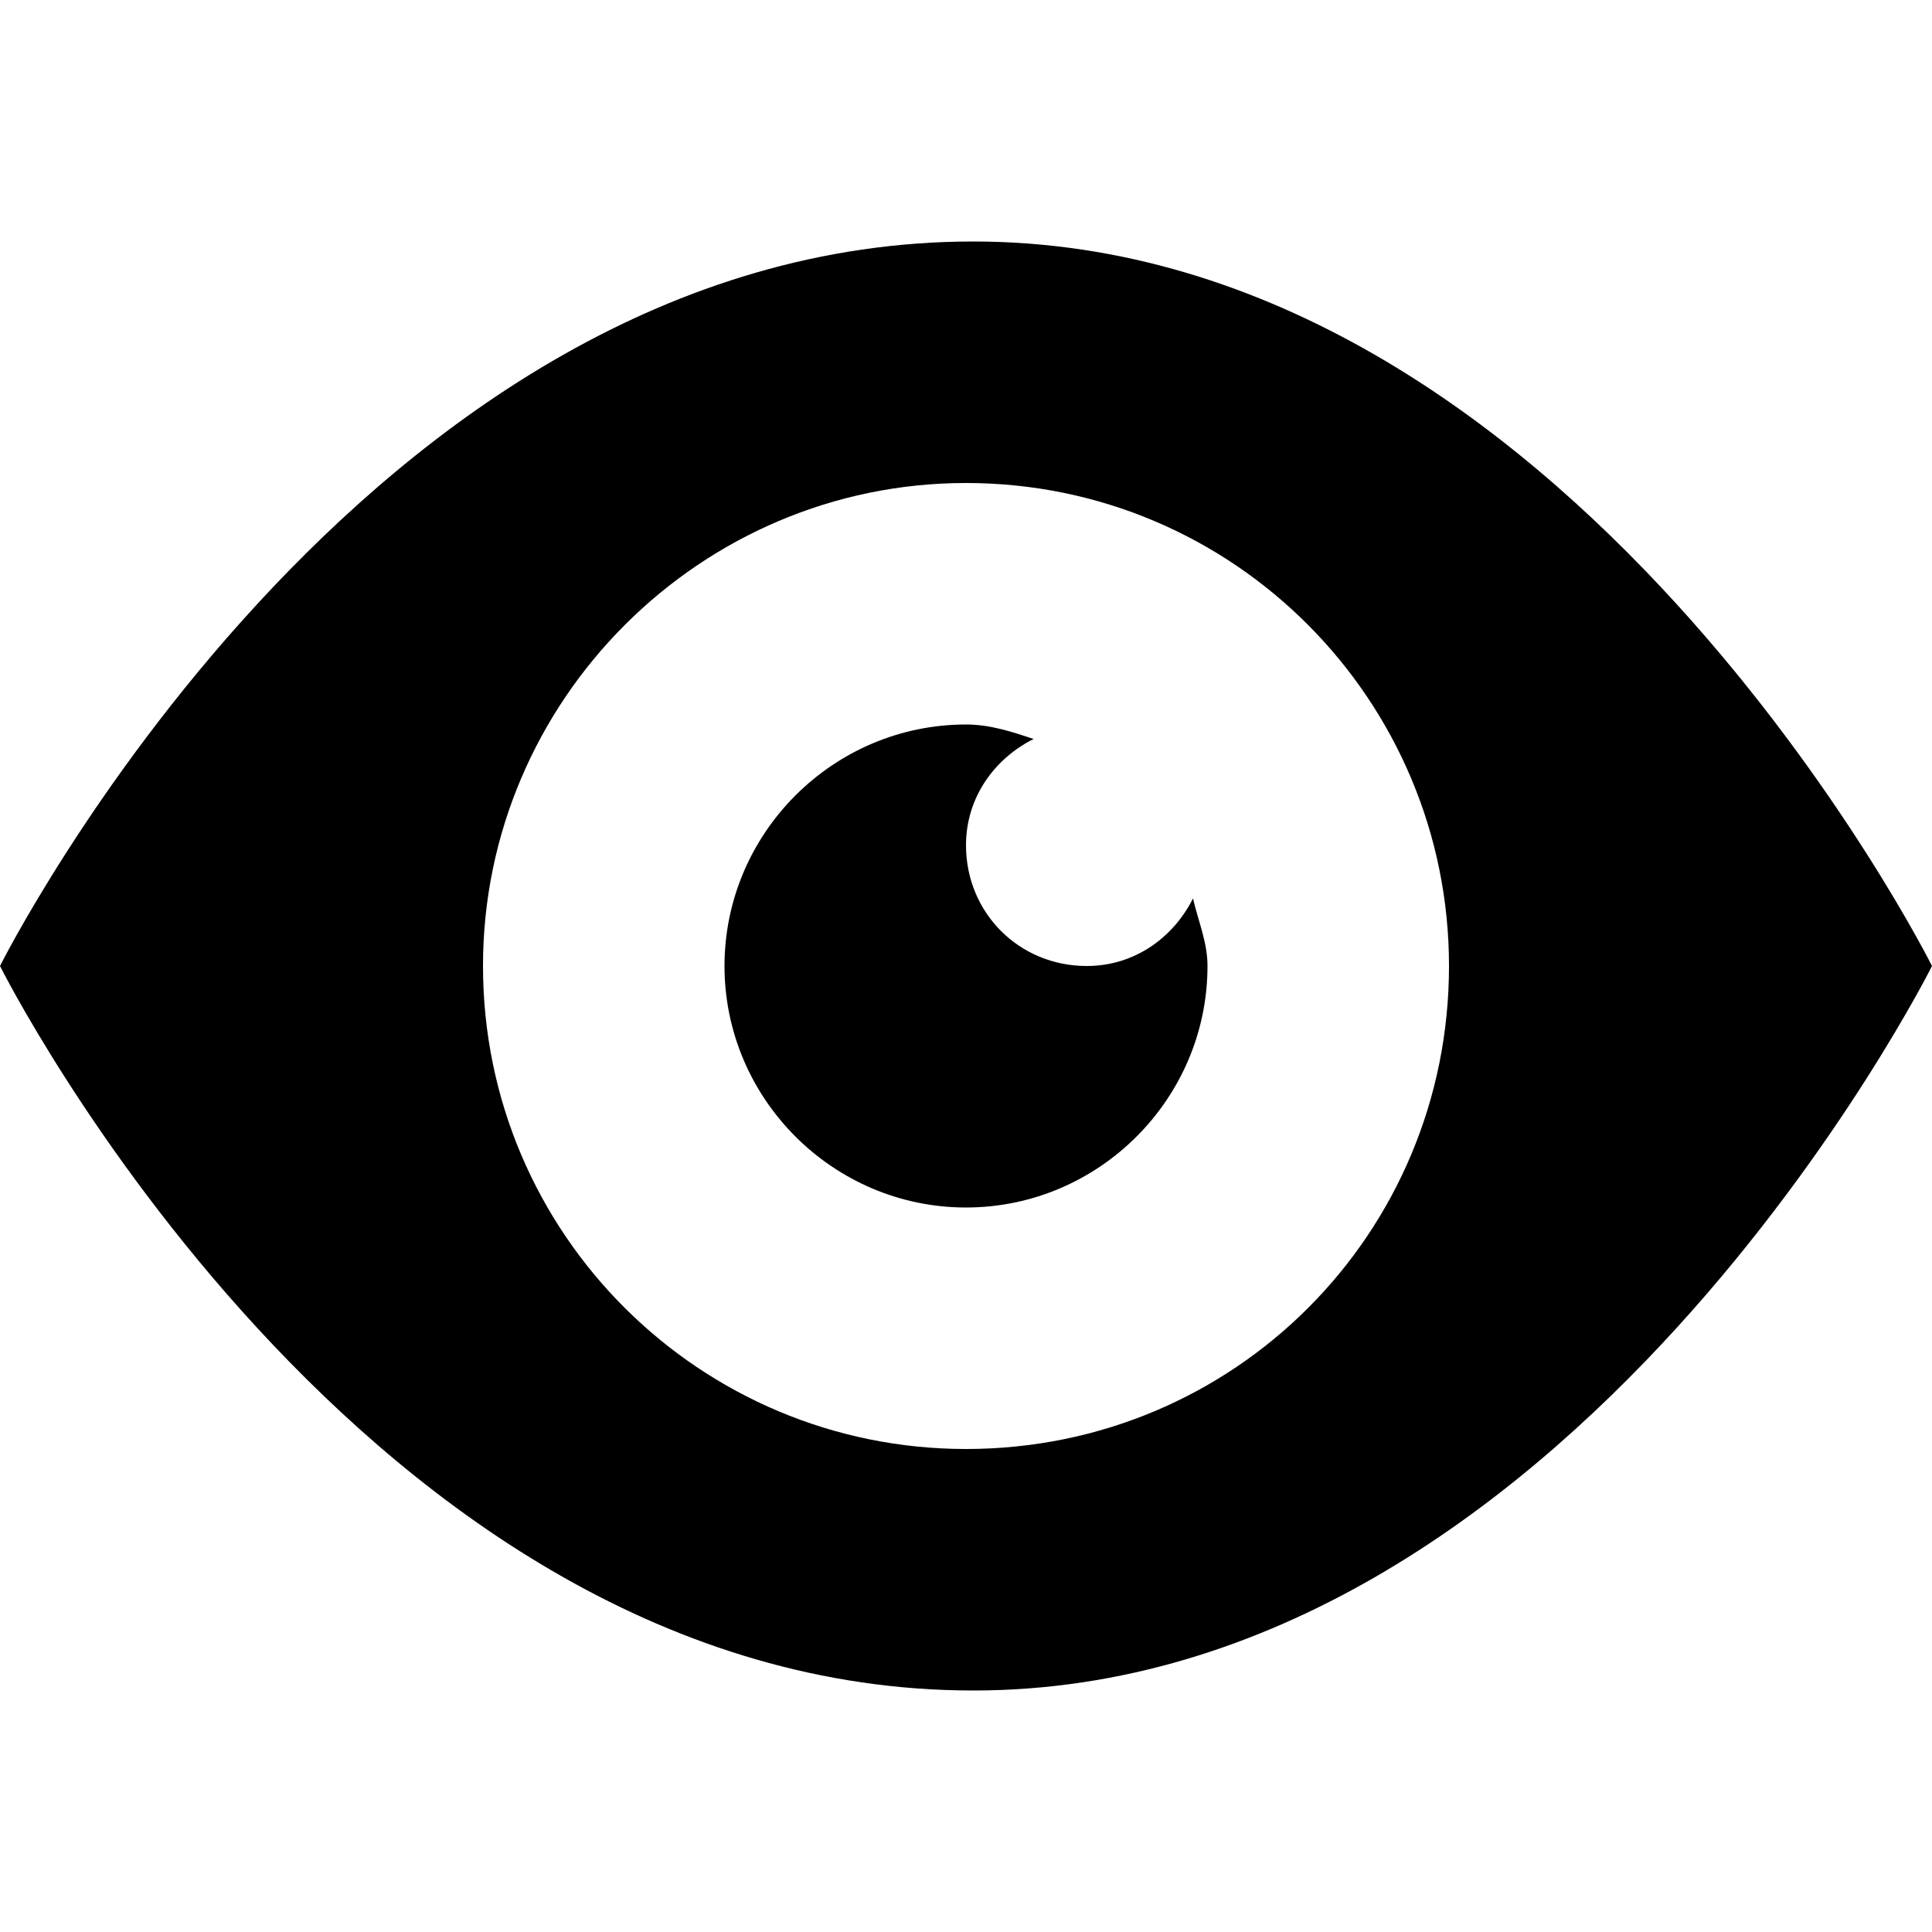
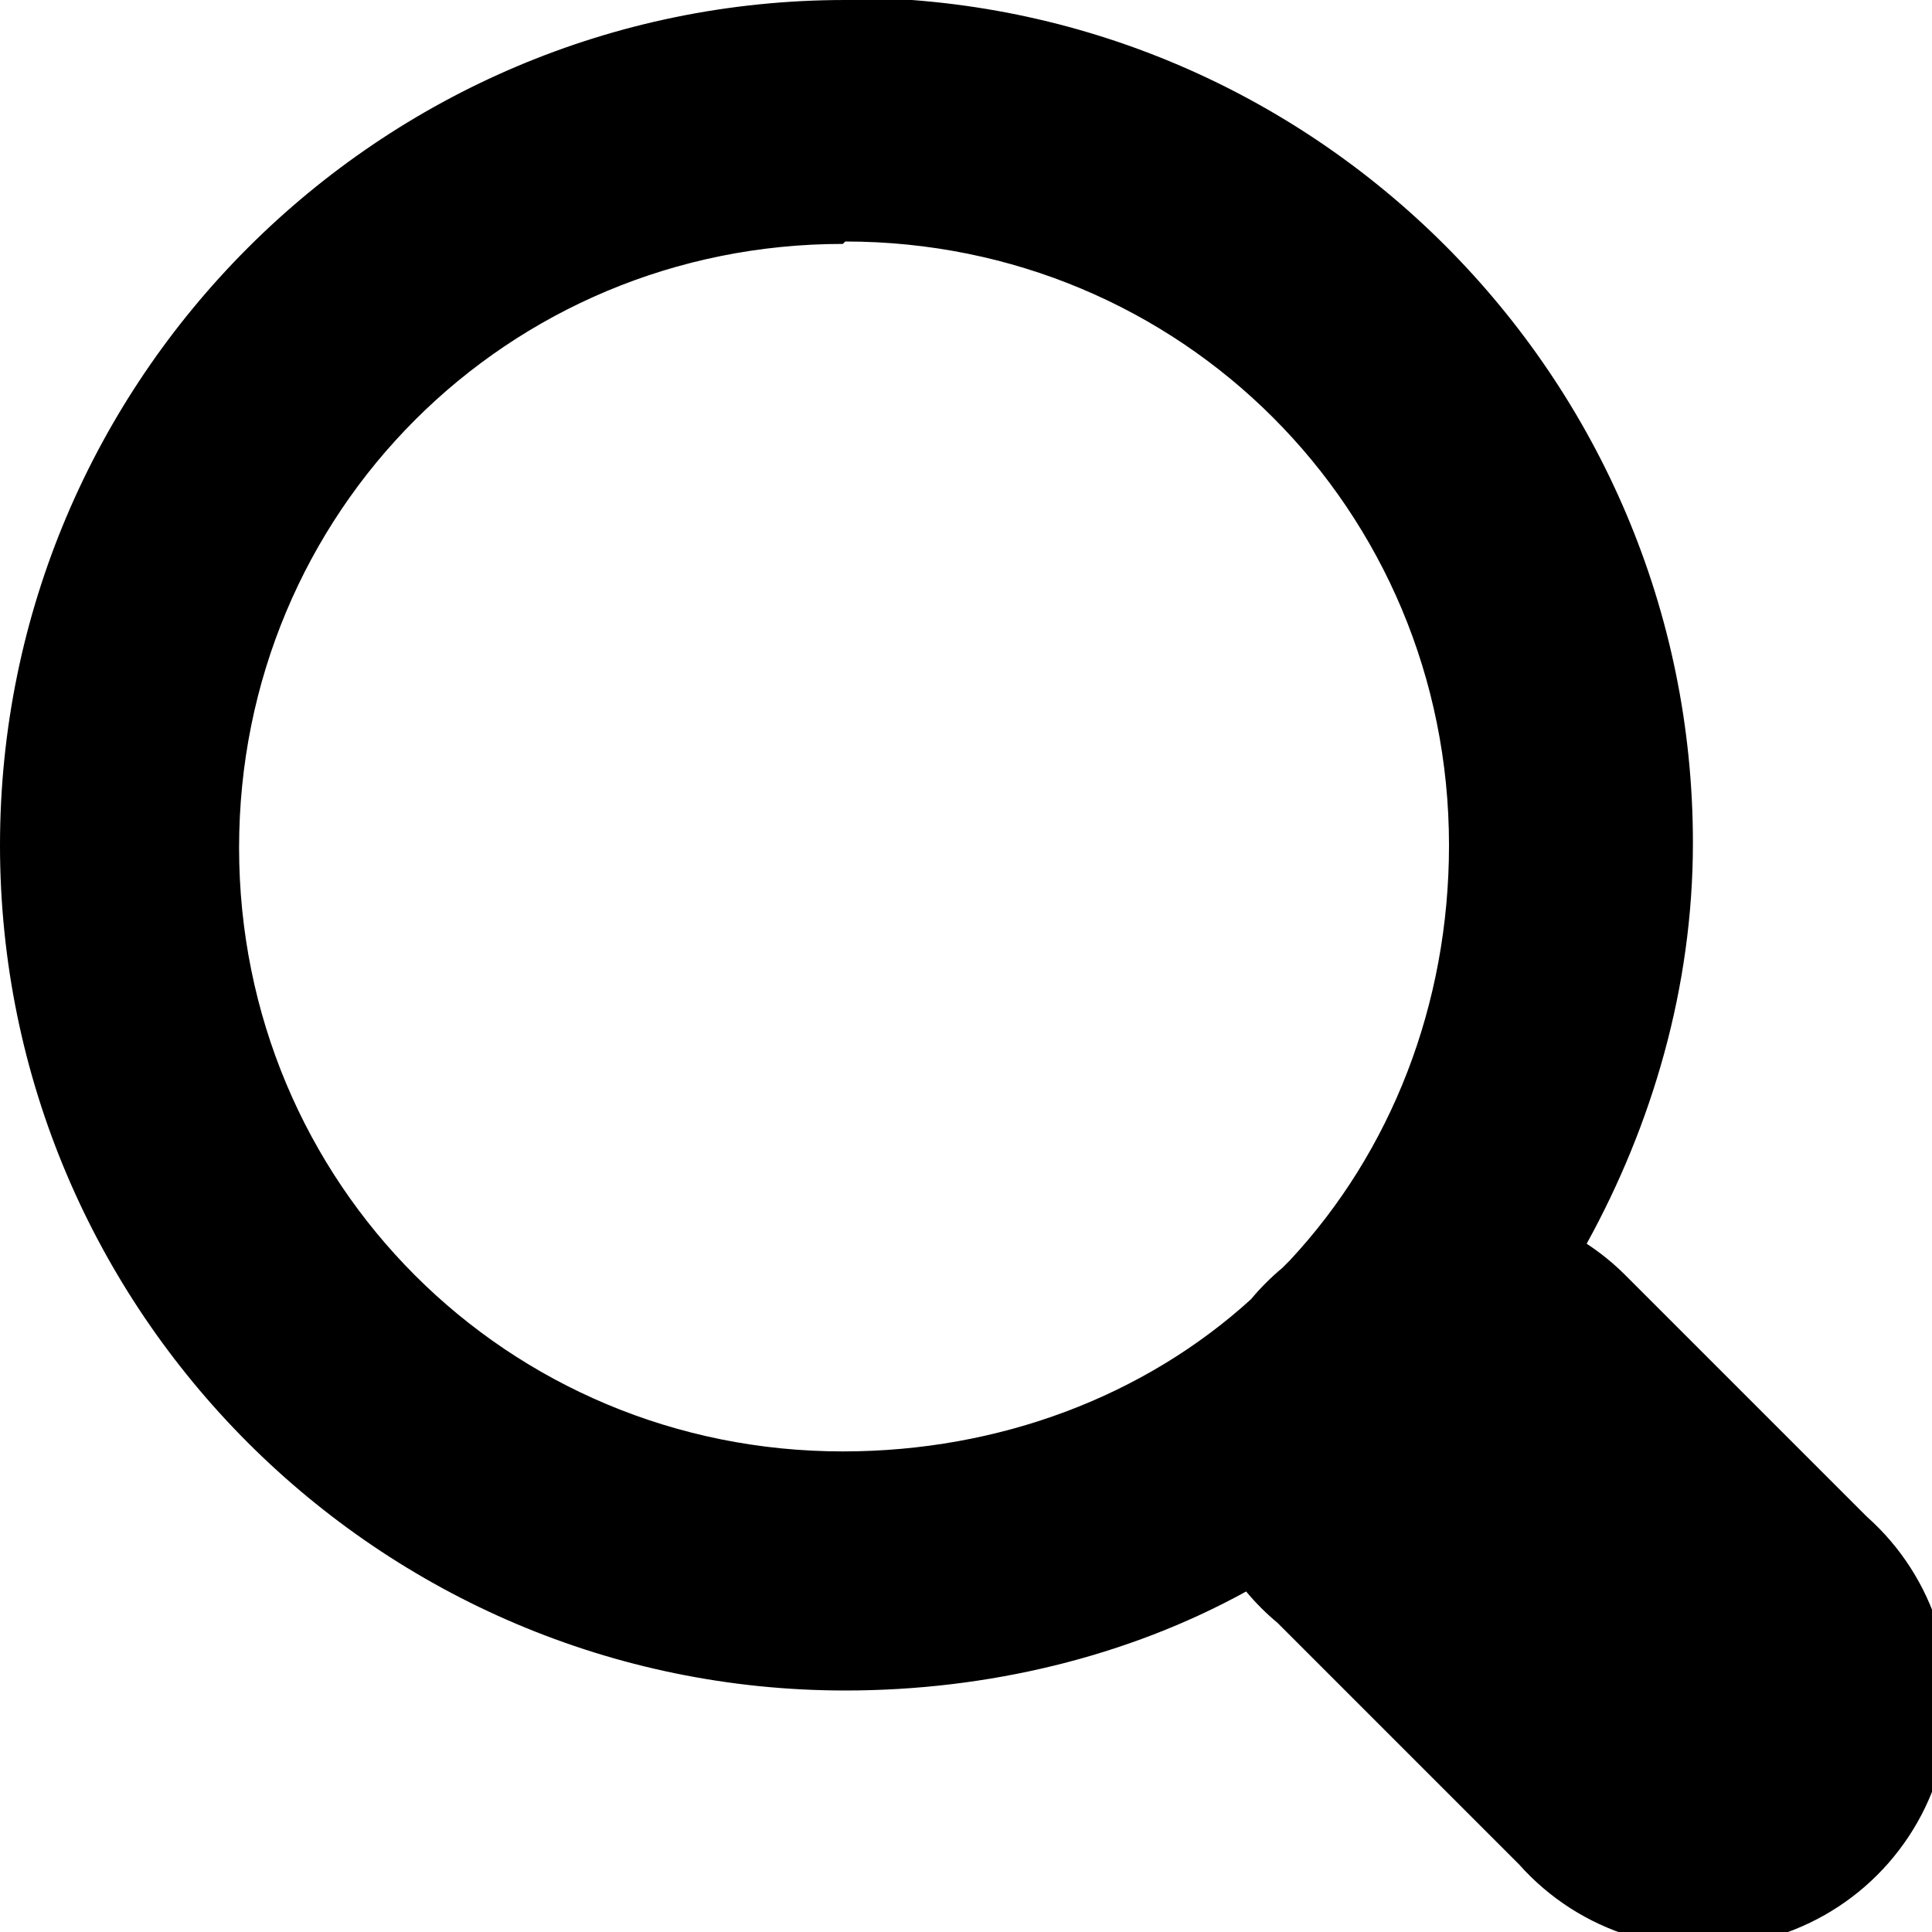
<svg xmlns="http://www.w3.org/2000/svg" width="8" height="8" viewBox="0 0 8 8">
-   <path d="M4.03 0c-2.53 0-4.03 3-4.03 3s1.5 3 4.03 3c2.47 0 3.97-3 3.97-3s-1.5-3-3.97-3zm-.03 1c1.11 0 2 .9 2 2 0 1.11-.89 2-2 2-1.1 0-2-.89-2-2 0-1.1.9-2 2-2zm0 1c-.55 0-1 .45-1 1s.45 1 1 1 1-.45 1-1c0-.1-.04-.19-.06-.28-.08.16-.24.28-.44.28-.28 0-.5-.22-.5-.5 0-.2.12-.36.28-.44-.09-.03-.18-.06-.28-.06z" transform="translate(0 1)" />
+   <path d="M3.5 0c-1.93 0-3.5 1.57-3.5 3.5s1.57 3.5 3.5 3.5c.59 0 1.17-.14 1.66-.41a1 1 0 0 0 .13.13l1 1a1.02 1.02 0 1 0 1.44-1.44l-1-1a1 1 0 0 0-.16-.13c.27-.49.44-1.06.44-1.66 0-1.93-1.57-3.5-3.5-3.5zm0 1c1.39 0 2.5 1.11 2.5 2.5 0 .66-.24 1.27-.66 1.72-.01.01-.02.02-.03.03a1 1 0 0 0-.13.13c-.44.4-1.04.63-1.69.63-1.39 0-2.5-1.11-2.5-2.5s1.11-2.5 2.5-2.5z" />
</svg>
